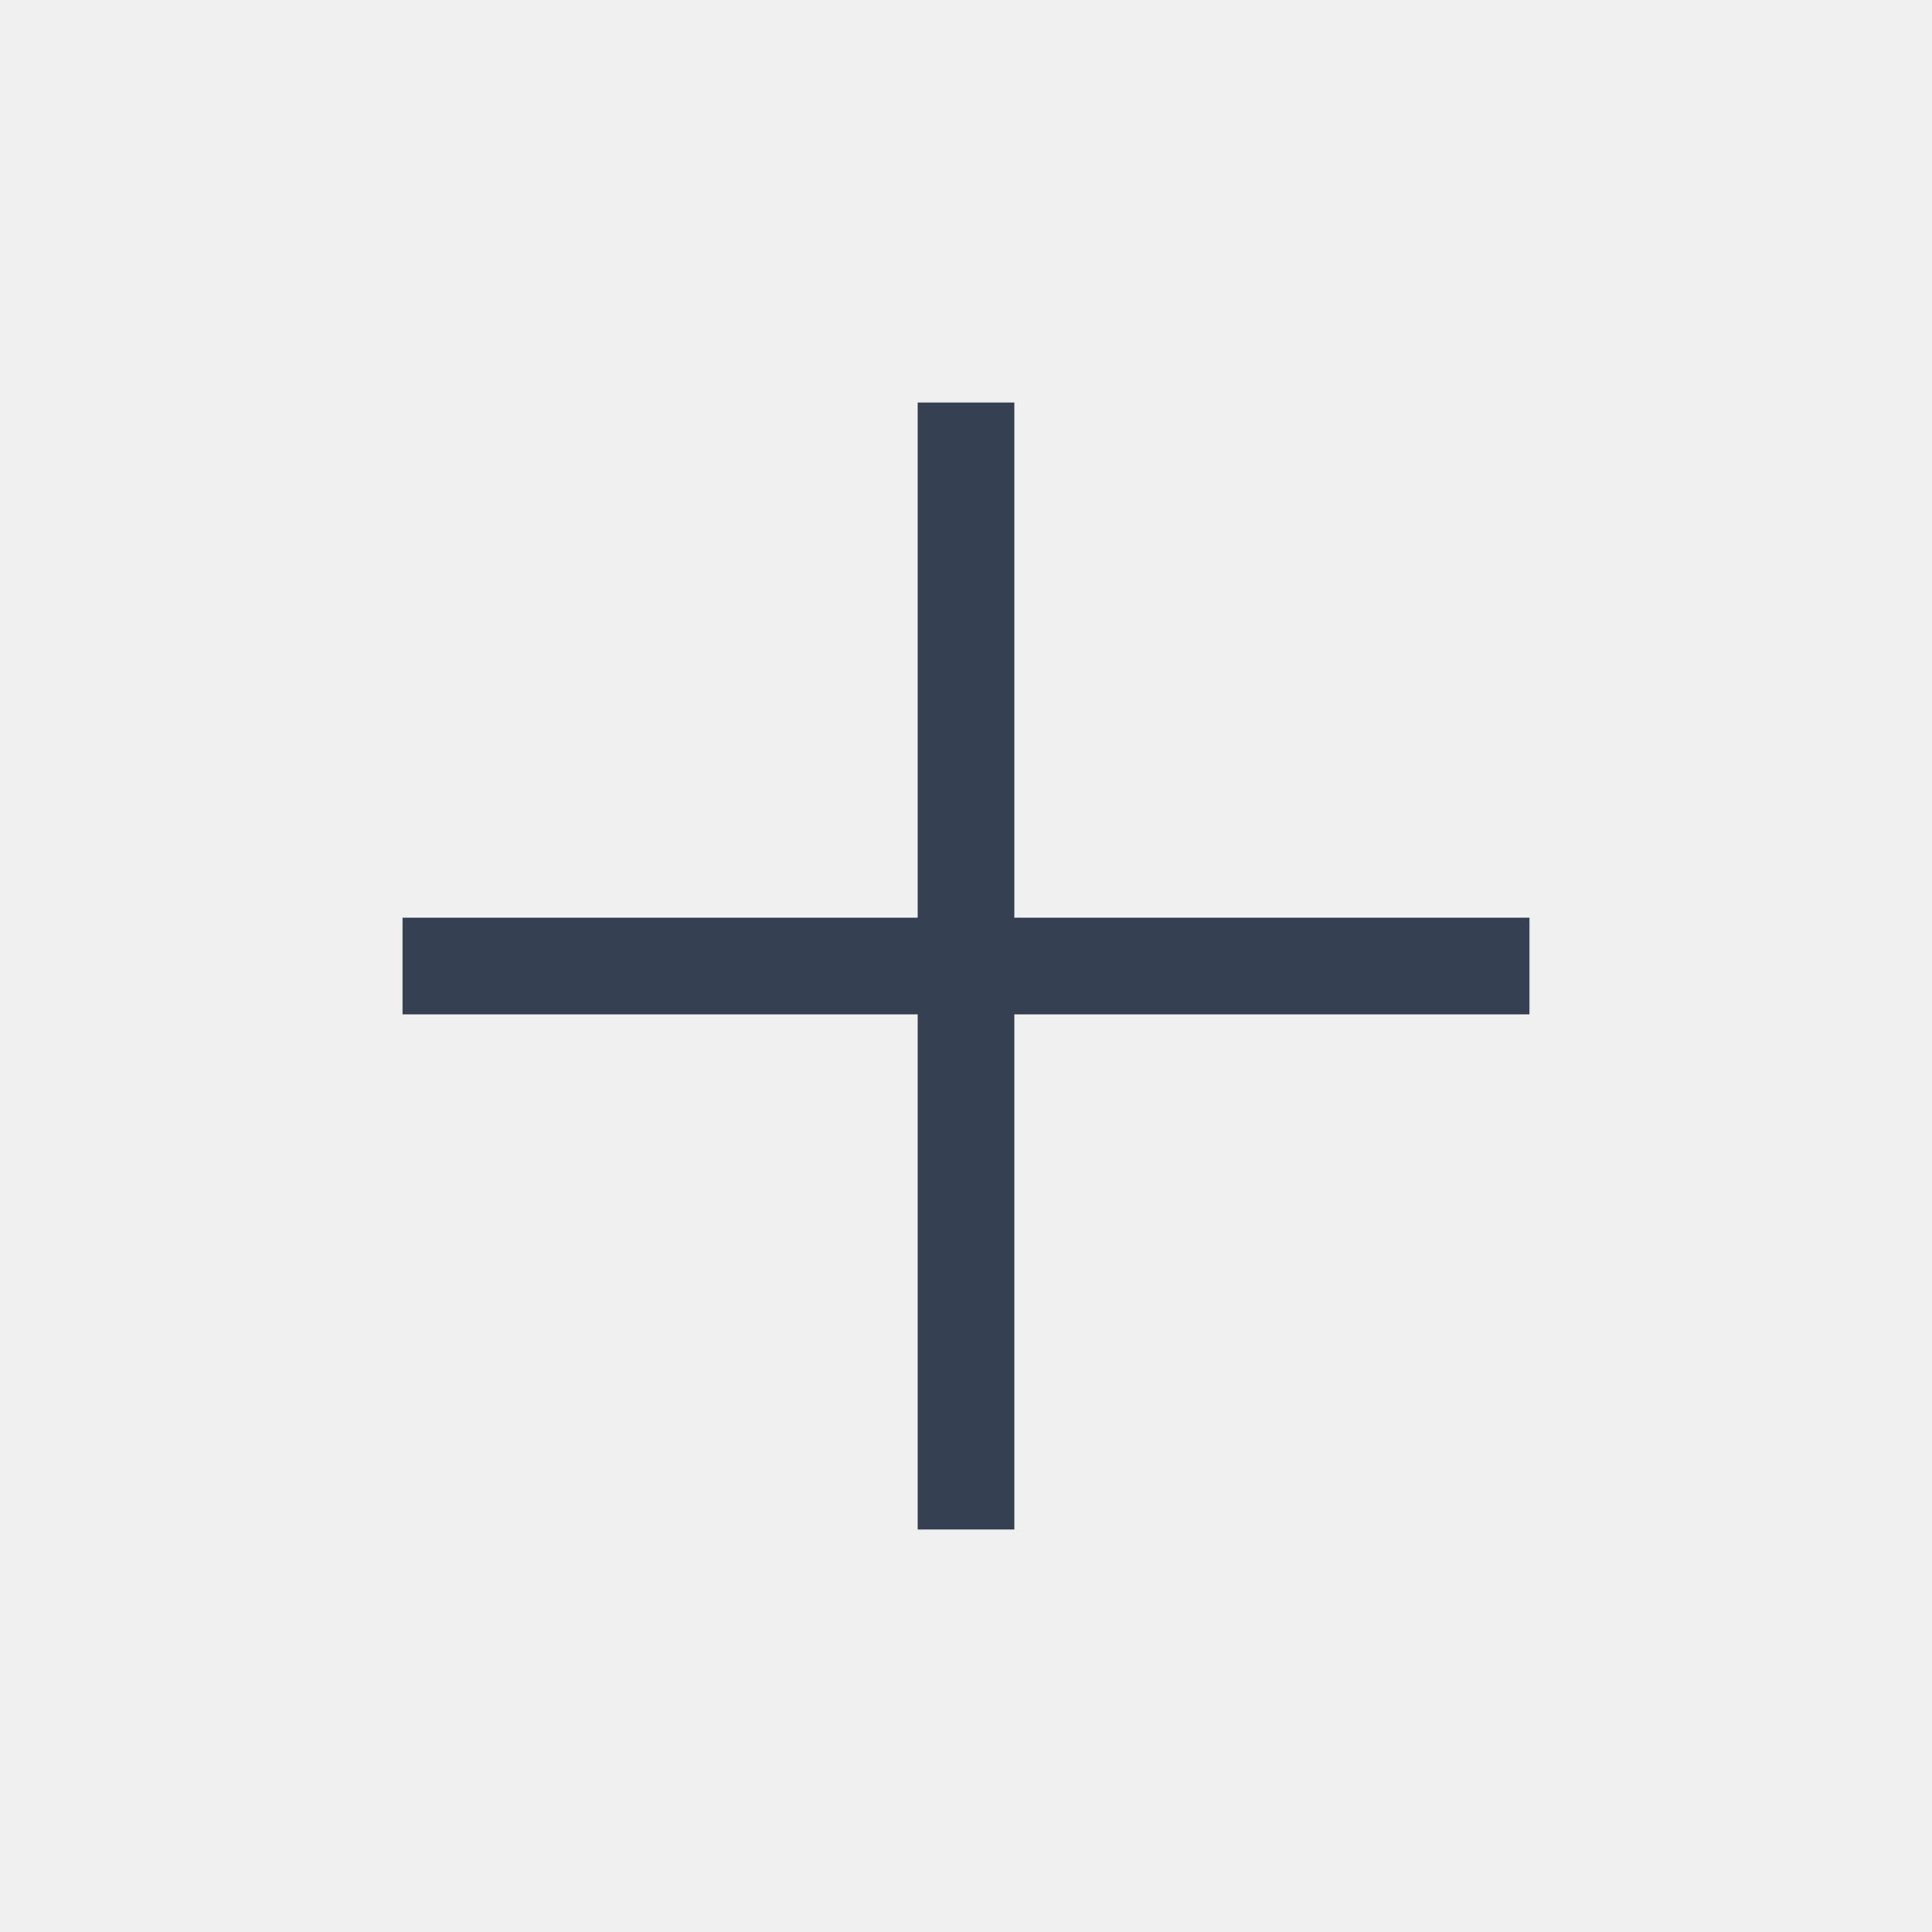
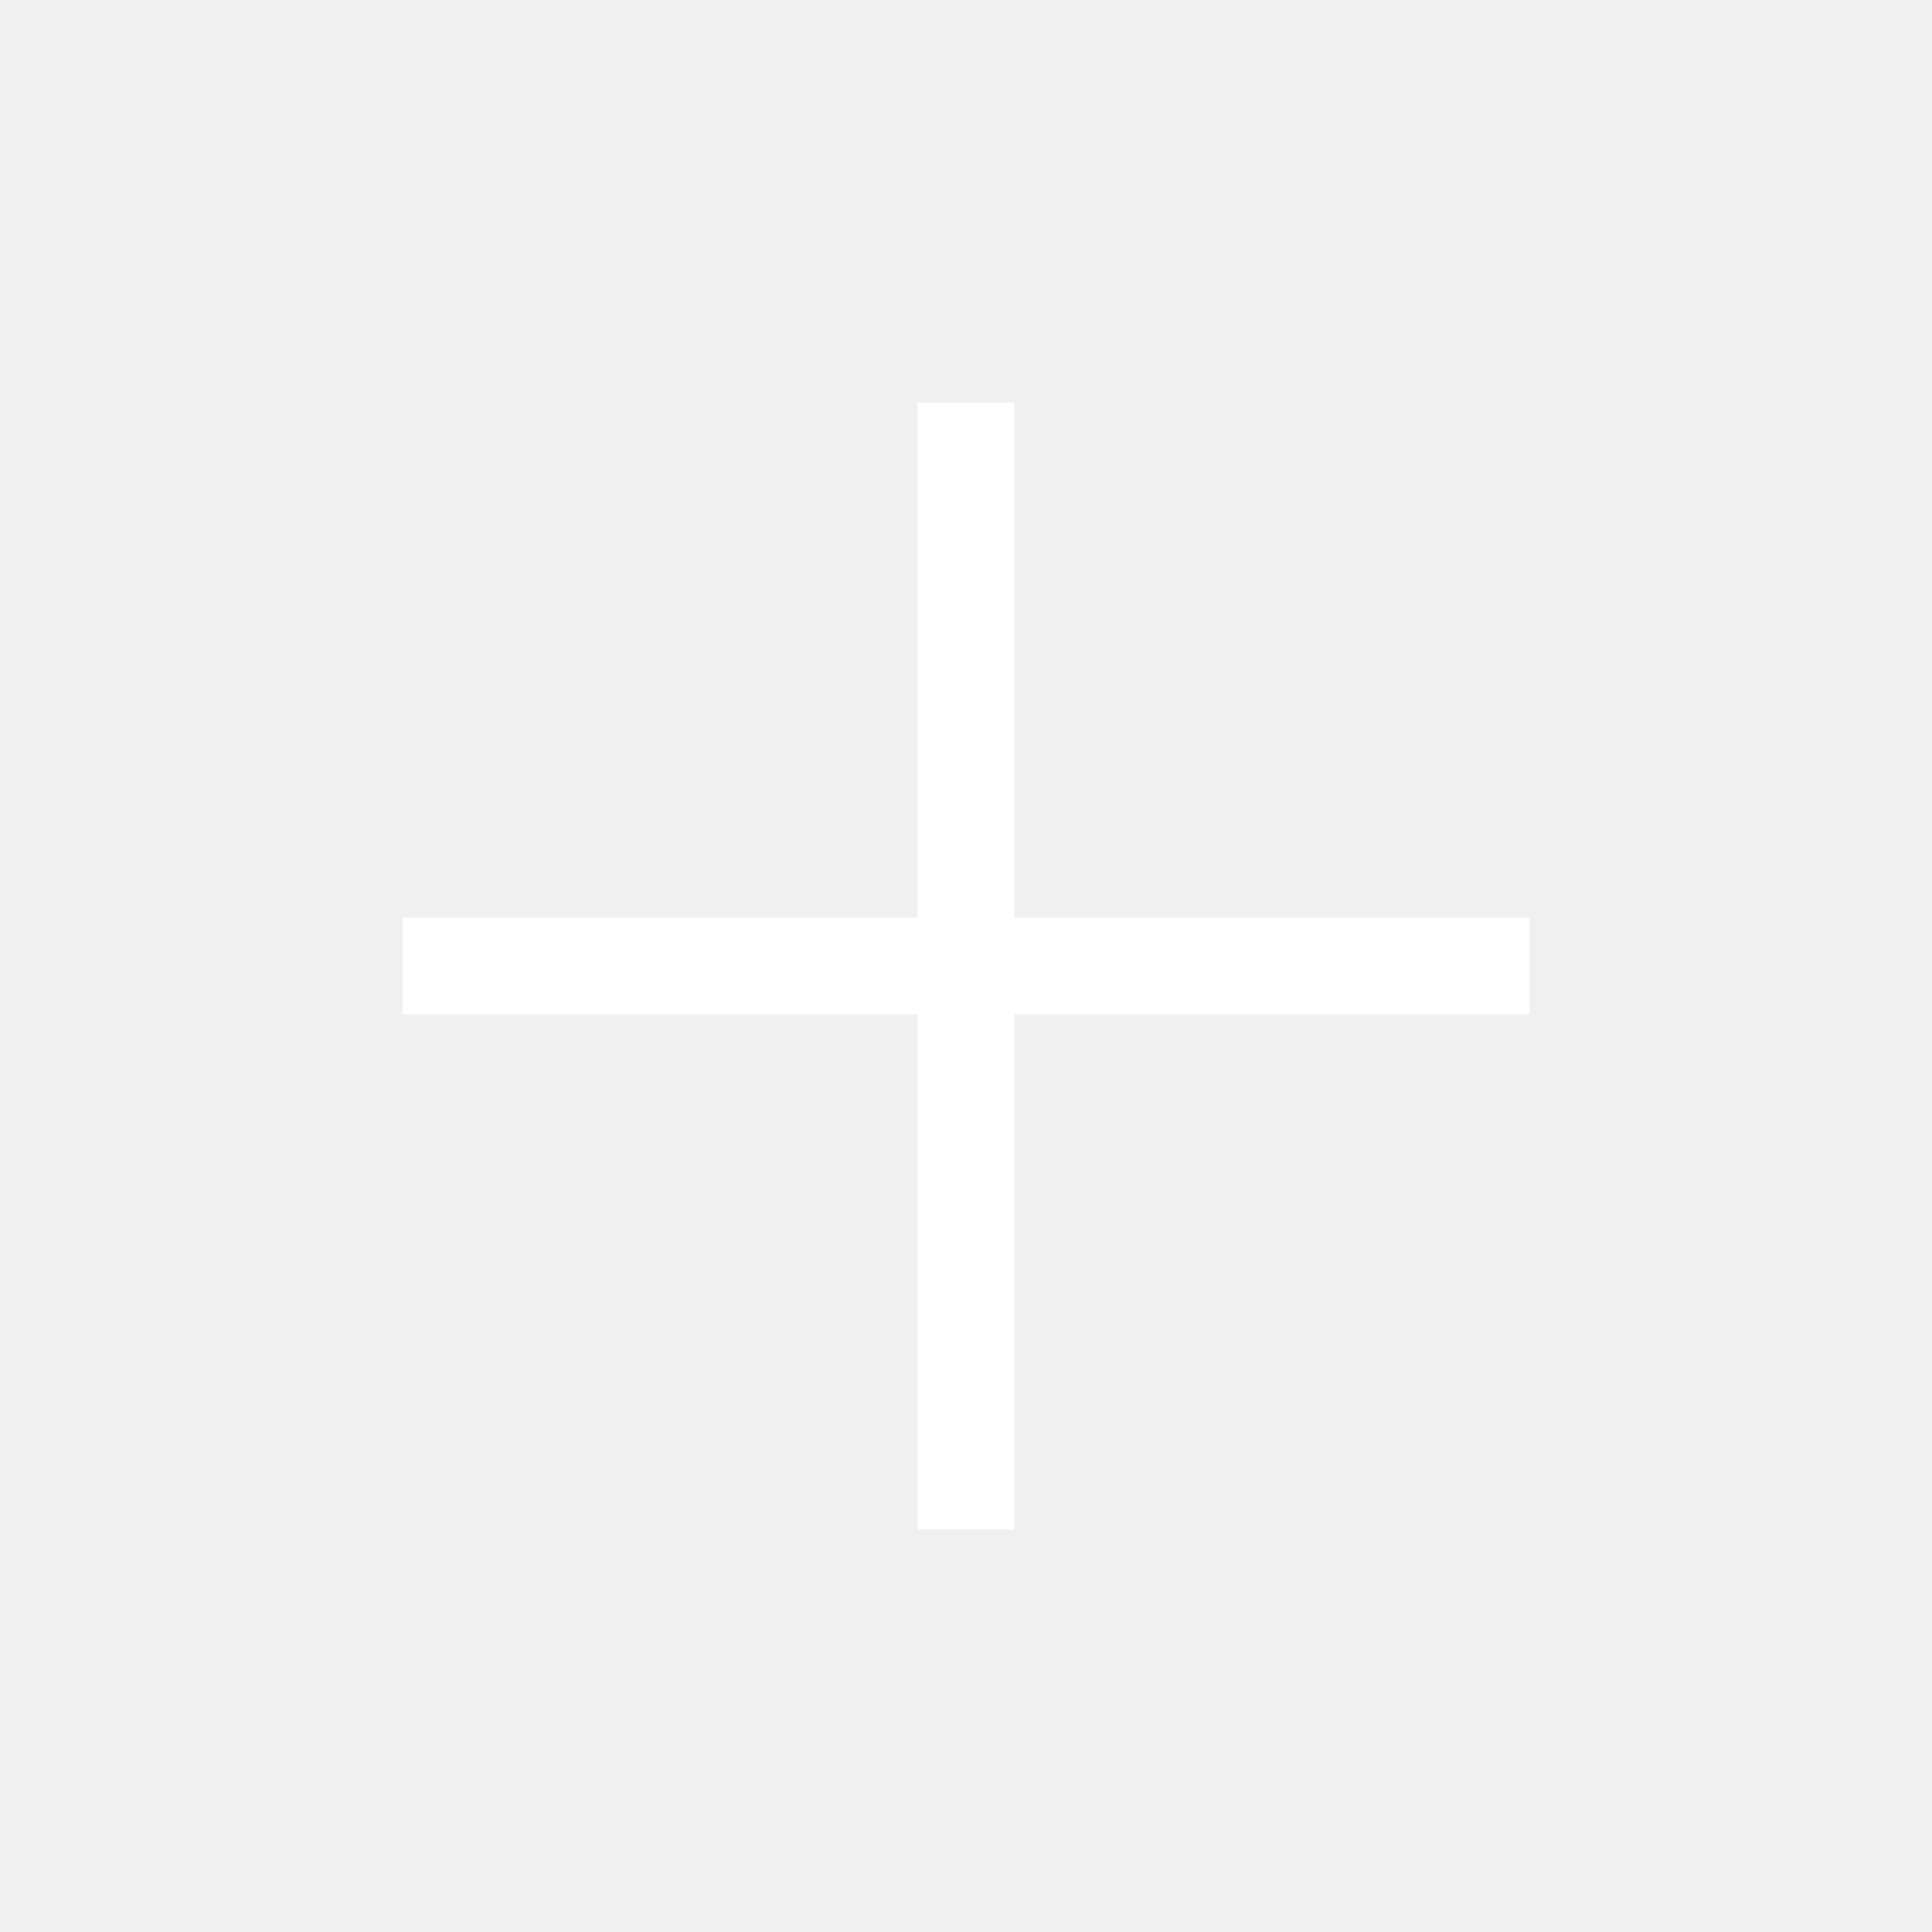
<svg xmlns="http://www.w3.org/2000/svg" width="24" height="24" viewBox="0 0 24 24" fill="none">
  <defs>
    <clipPath id="clip74_705">
      <rect id="plus" rx="-0.6" width="22.8" height="22.8" transform="translate(0.6 0.6)" fill="white" fill-opacity="0" />
    </clipPath>
  </defs>
  <rect id="plus" rx="-0.6" width="22.8" height="22.8" transform="translate(0.6 0.6)" fill="#FFFFFF" fill-opacity="0" />
  <g clip-path="url(#clip74_705)">
-     <path id="Vector" d="M12 5L12 19M5 12L19 12" stroke="#354052" stroke-opacity="1" stroke-width="1.2" stroke-linejoin="round" />
+     <path id="Vector" d="M12 5L12 19M5 12L19 12" stroke="#fff" stroke-opacity="1" stroke-width="1.2" stroke-linejoin="round" />
  </g>
</svg>
